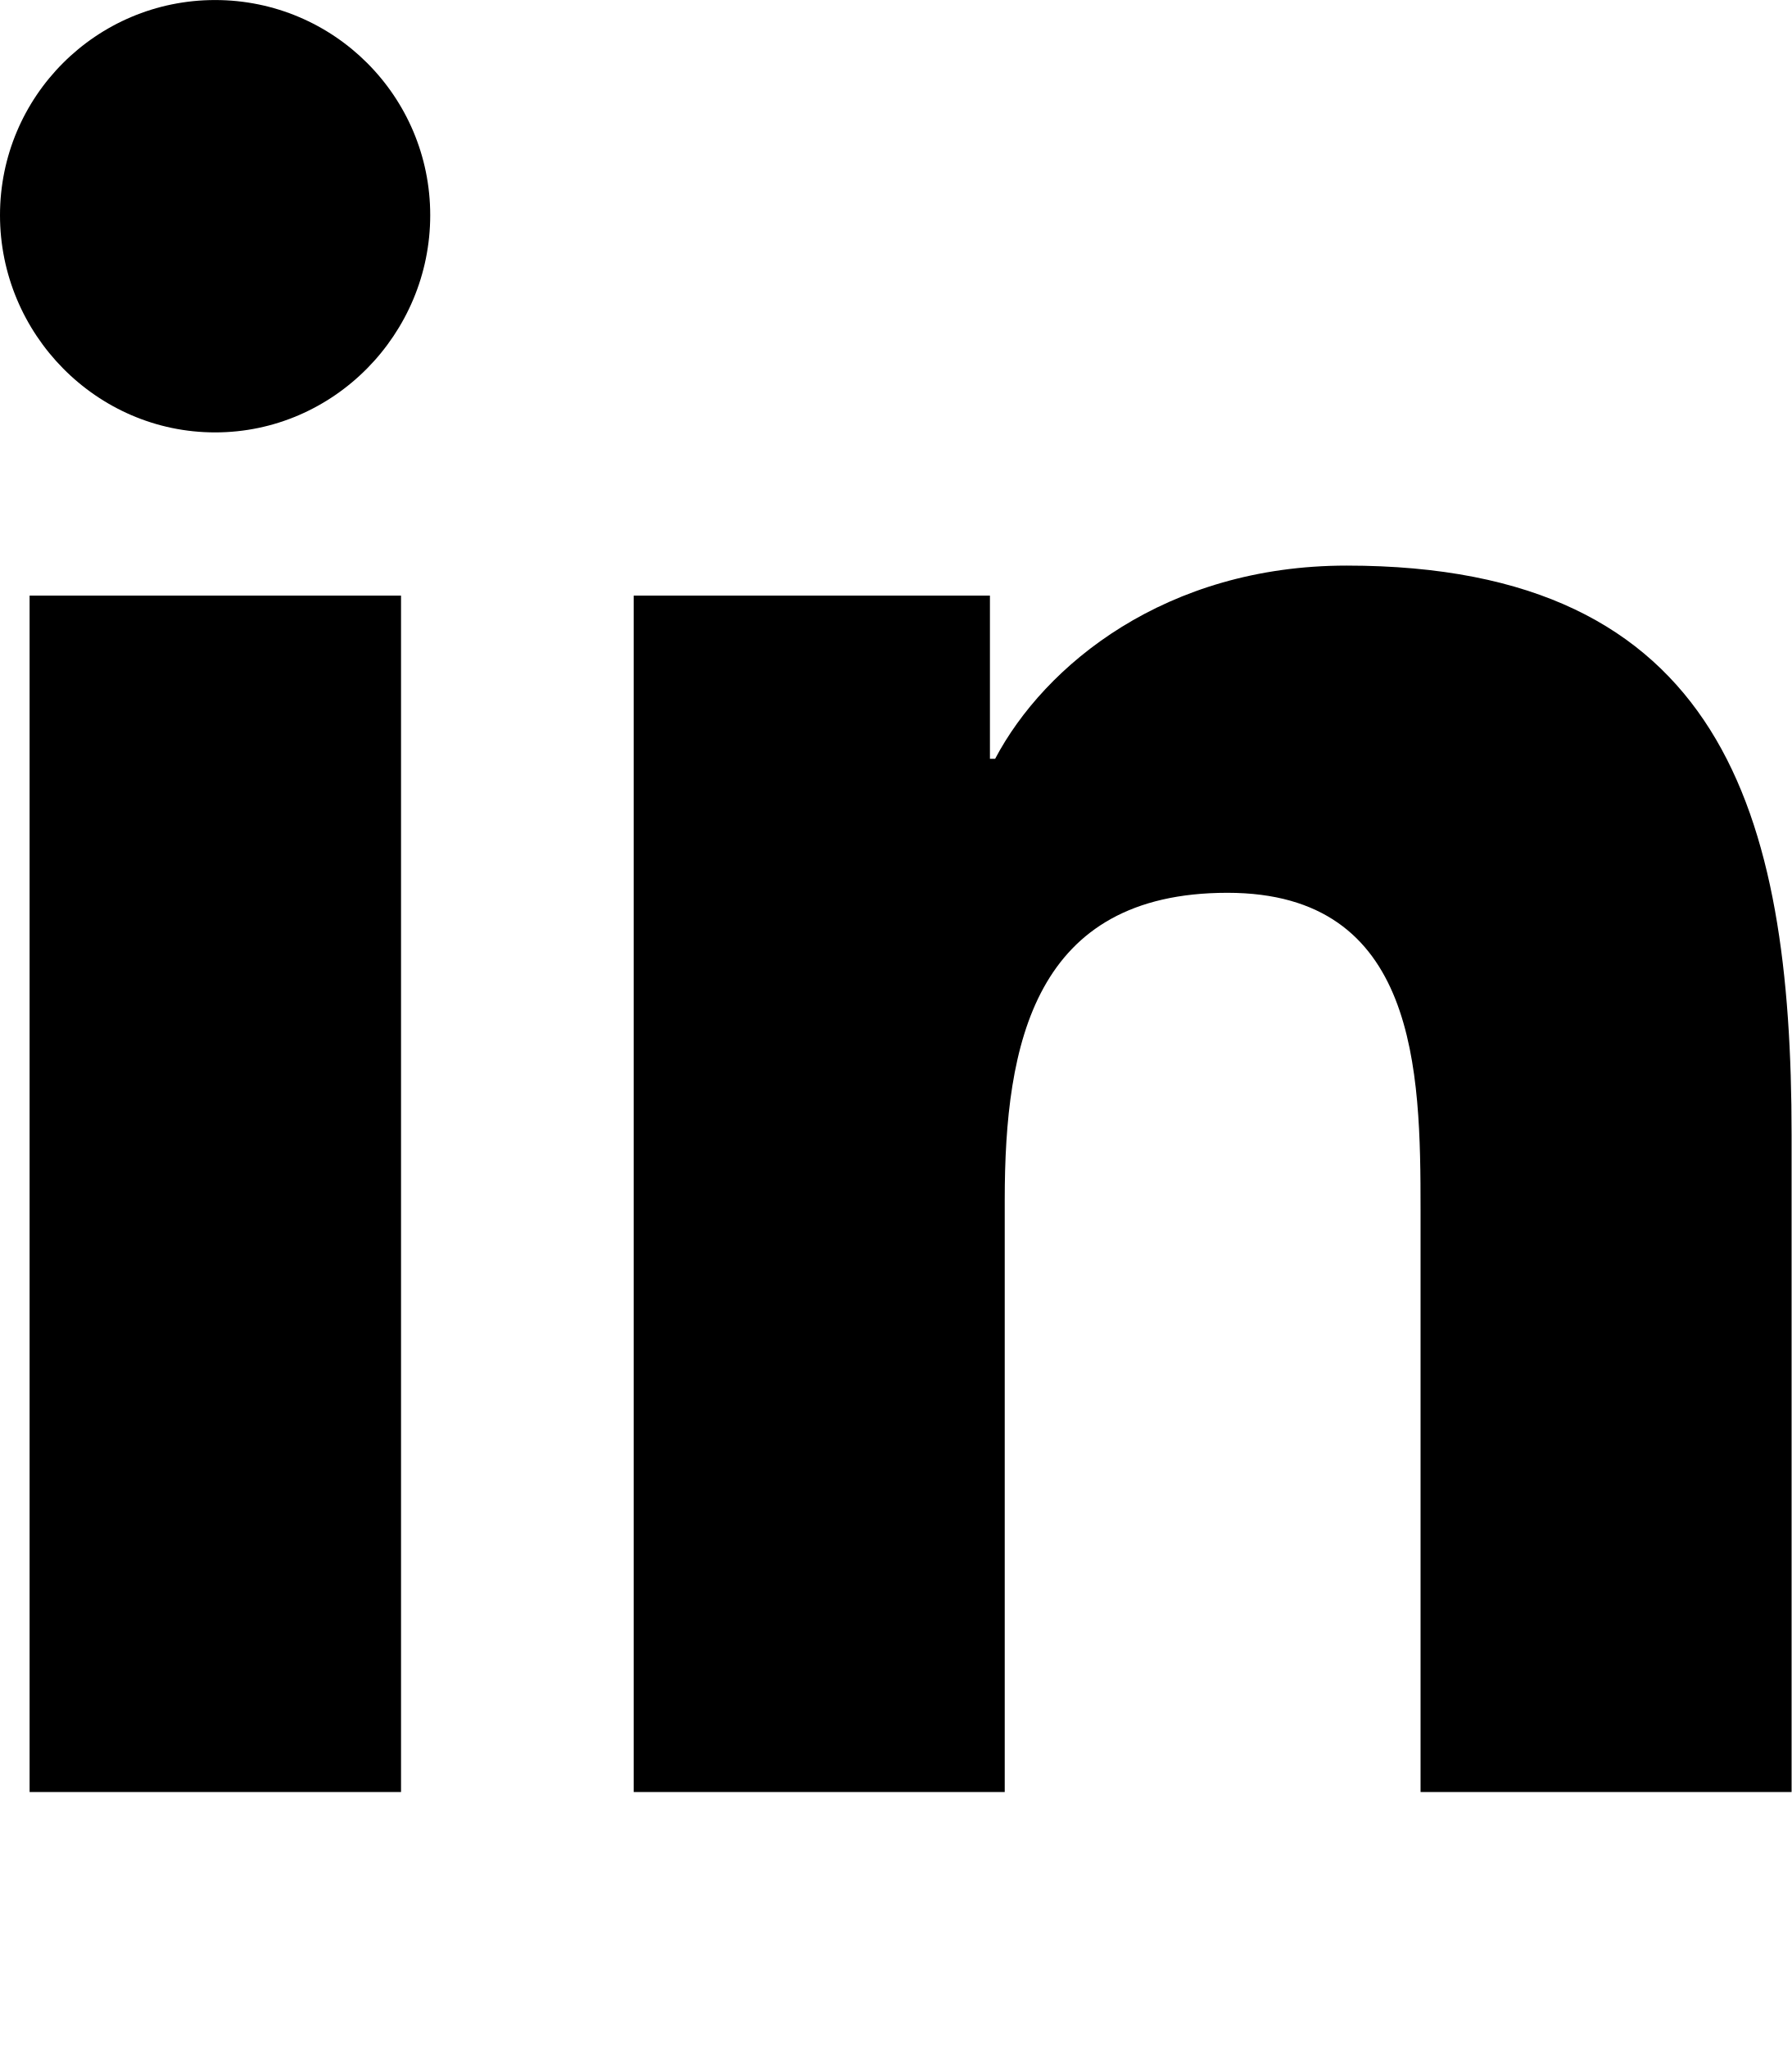
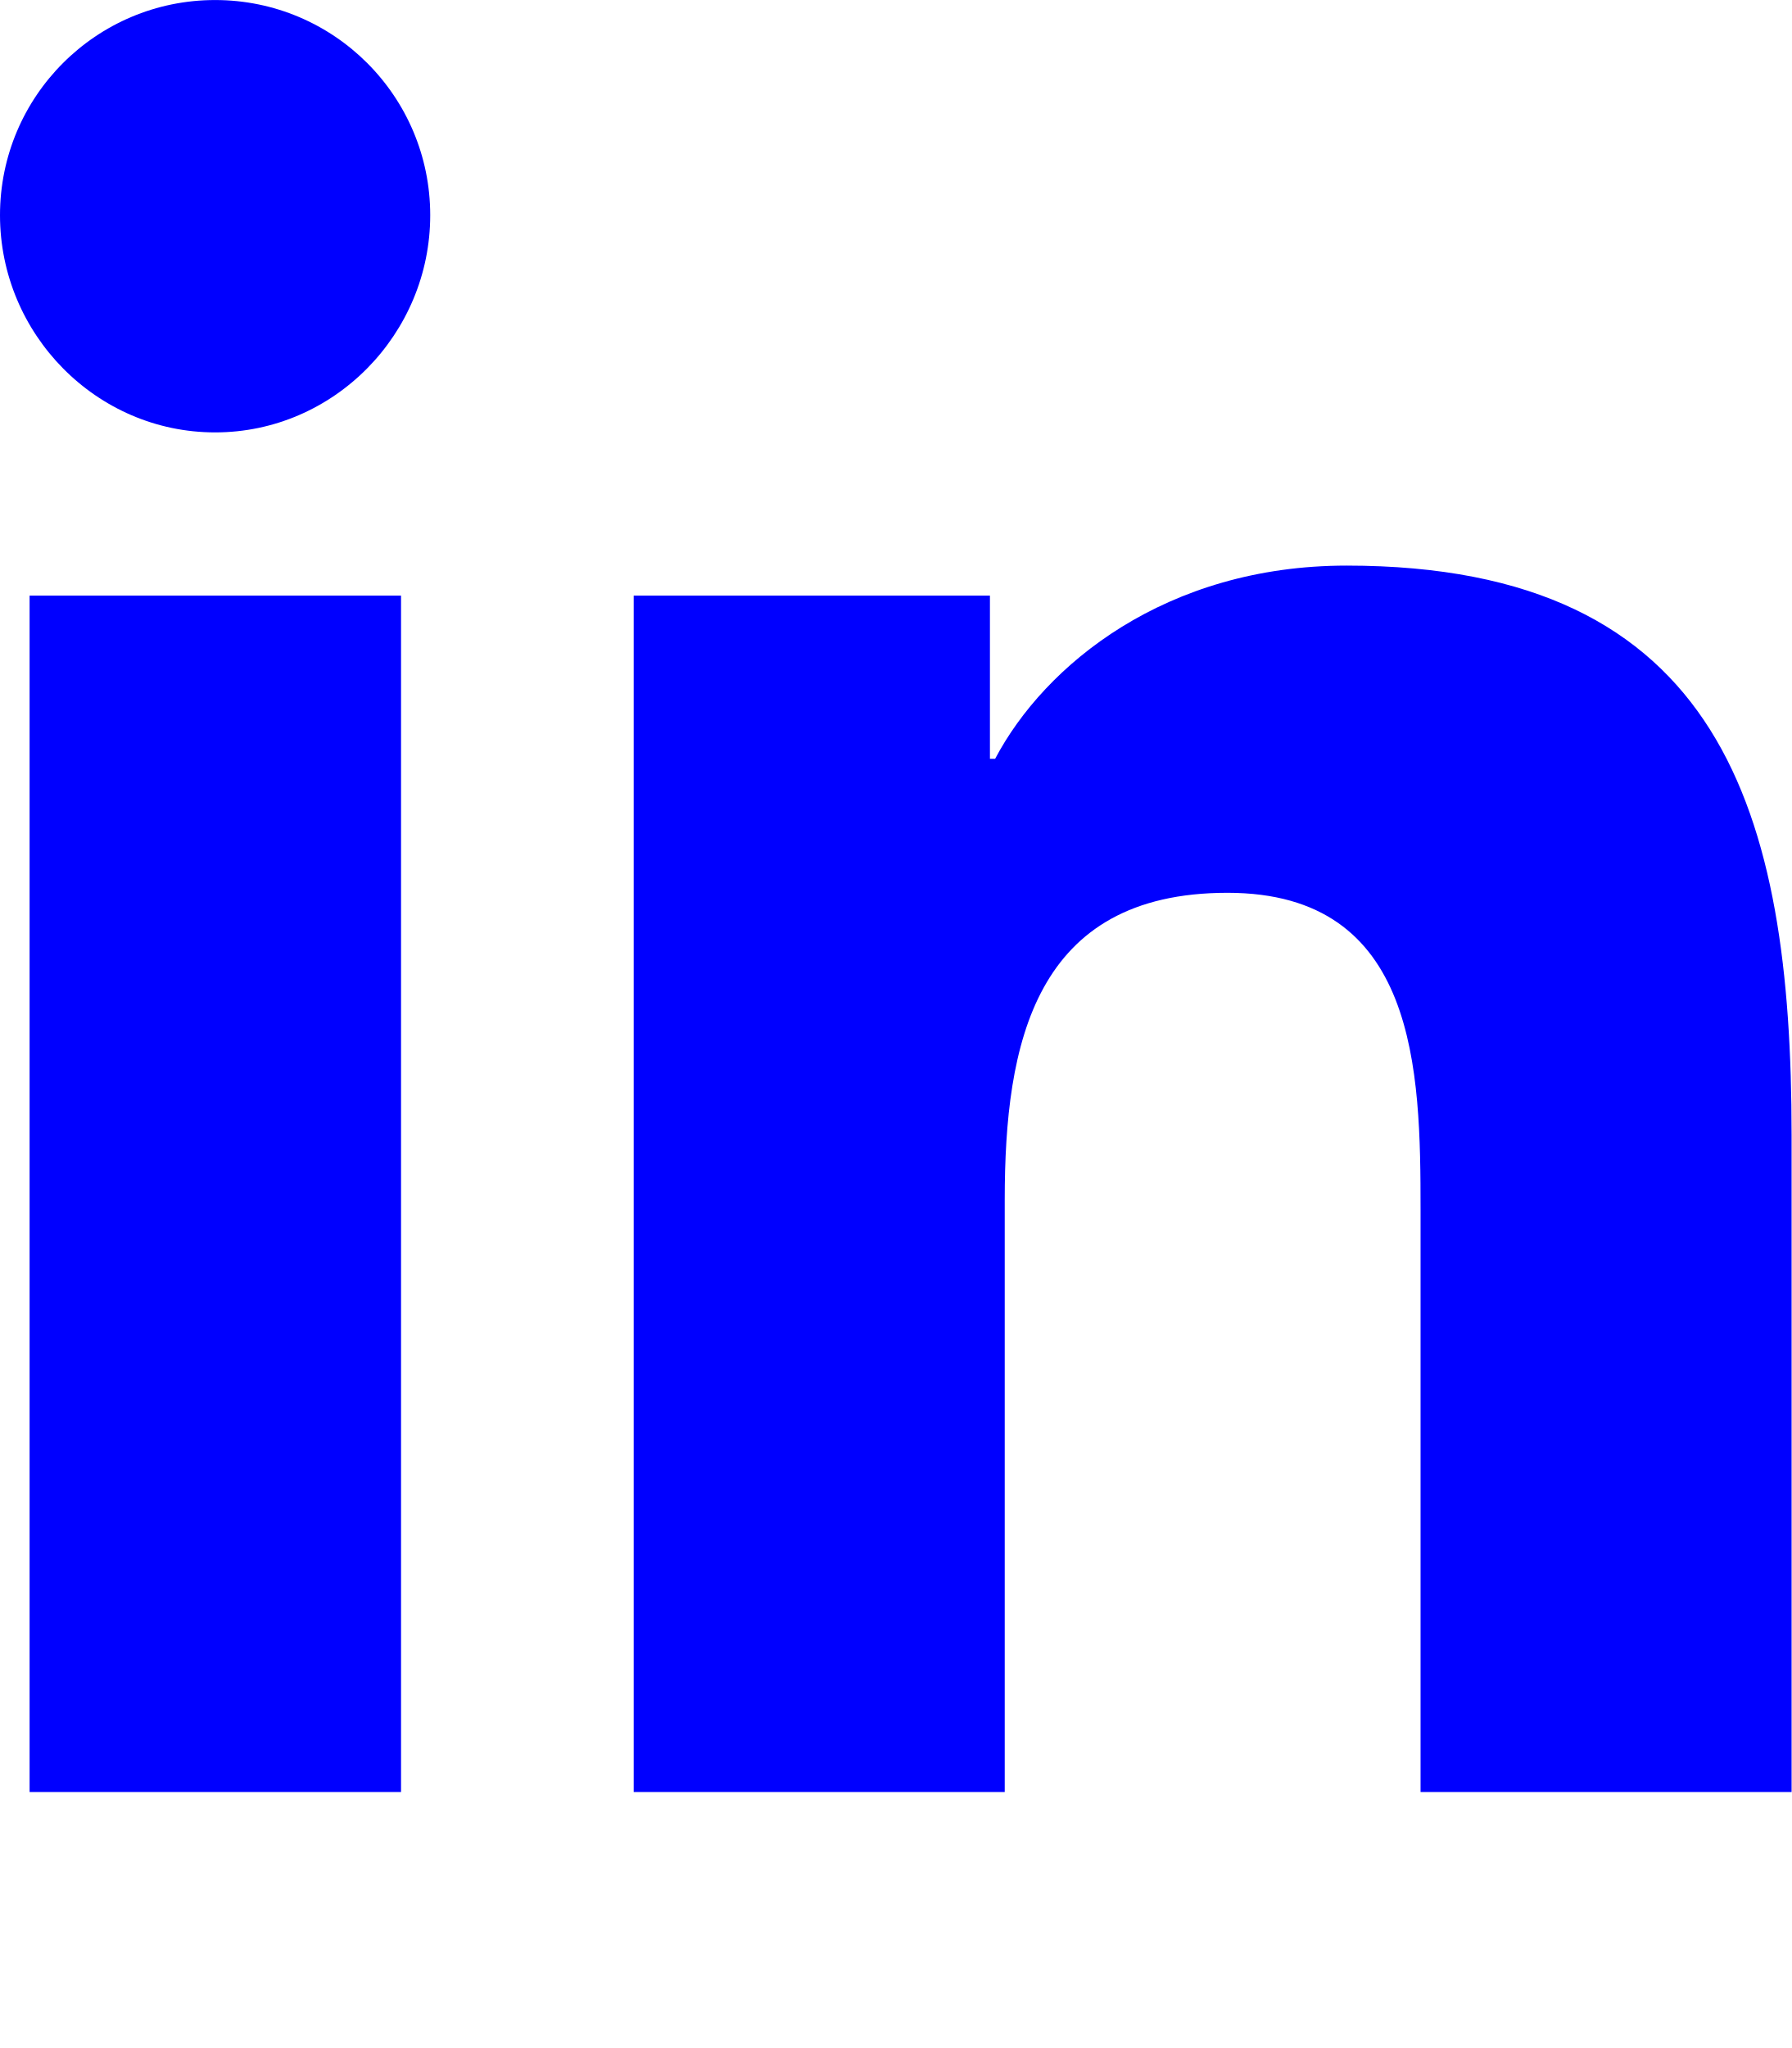
- <svg xmlns="http://www.w3.org/2000/svg" class="svg-inline--fa fa-linkedin-in fa-fw" aria-hidden="true" focusable="false" data-prefix="fab" data-icon="linkedin-in" role="img" viewBox="0 0 448 512" data-fa-i2svg="">
-   <path fill="currentColor" d="M100.28 448H7.4V148.9h92.88zM53.79 108.1C24.09 108.1 0 83.5 0 53.8a53.79 53.79 0 0 1 107.58 0c0 29.7-24.1 54.3-53.79 54.3zM447.9 448h-92.68V302.4c0-34.7-.7-79.2-48.29-79.2-48.29 0-55.69 37.7-55.69 76.7V448h-92.78V148.9h89.08v40.8h1.3c12.4-23.5 42.69-48.3 87.88-48.3 94 0 111.28 61.9 111.28 142.3V448z" />
+ <svg xmlns="http://www.w3.org/2000/svg" class="svg-inline--fa fa-linkedin-in fa-fw" aria-hidden="true" focusable="false" data-prefix="fab" data-icon="linkedin-in" role="img" viewBox="0 0 448 512" data-fa-i2svg="" fill="currentColor">
+   <path fill="blue" d="M100.28 448H7.4V148.9h92.88zM53.79 108.1C24.09 108.1 0 83.5 0 53.8a53.79 53.79 0 0 1 107.58 0c0 29.7-24.1 54.3-53.79 54.3zM447.9 448h-92.68V302.4c0-34.7-.7-79.2-48.29-79.2-48.29 0-55.69 37.7-55.69 76.7V448h-92.78V148.9h89.08v40.8h1.3c12.4-23.5 42.69-48.3 87.88-48.3 94 0 111.28 61.9 111.28 142.3V448z" />
</svg>
